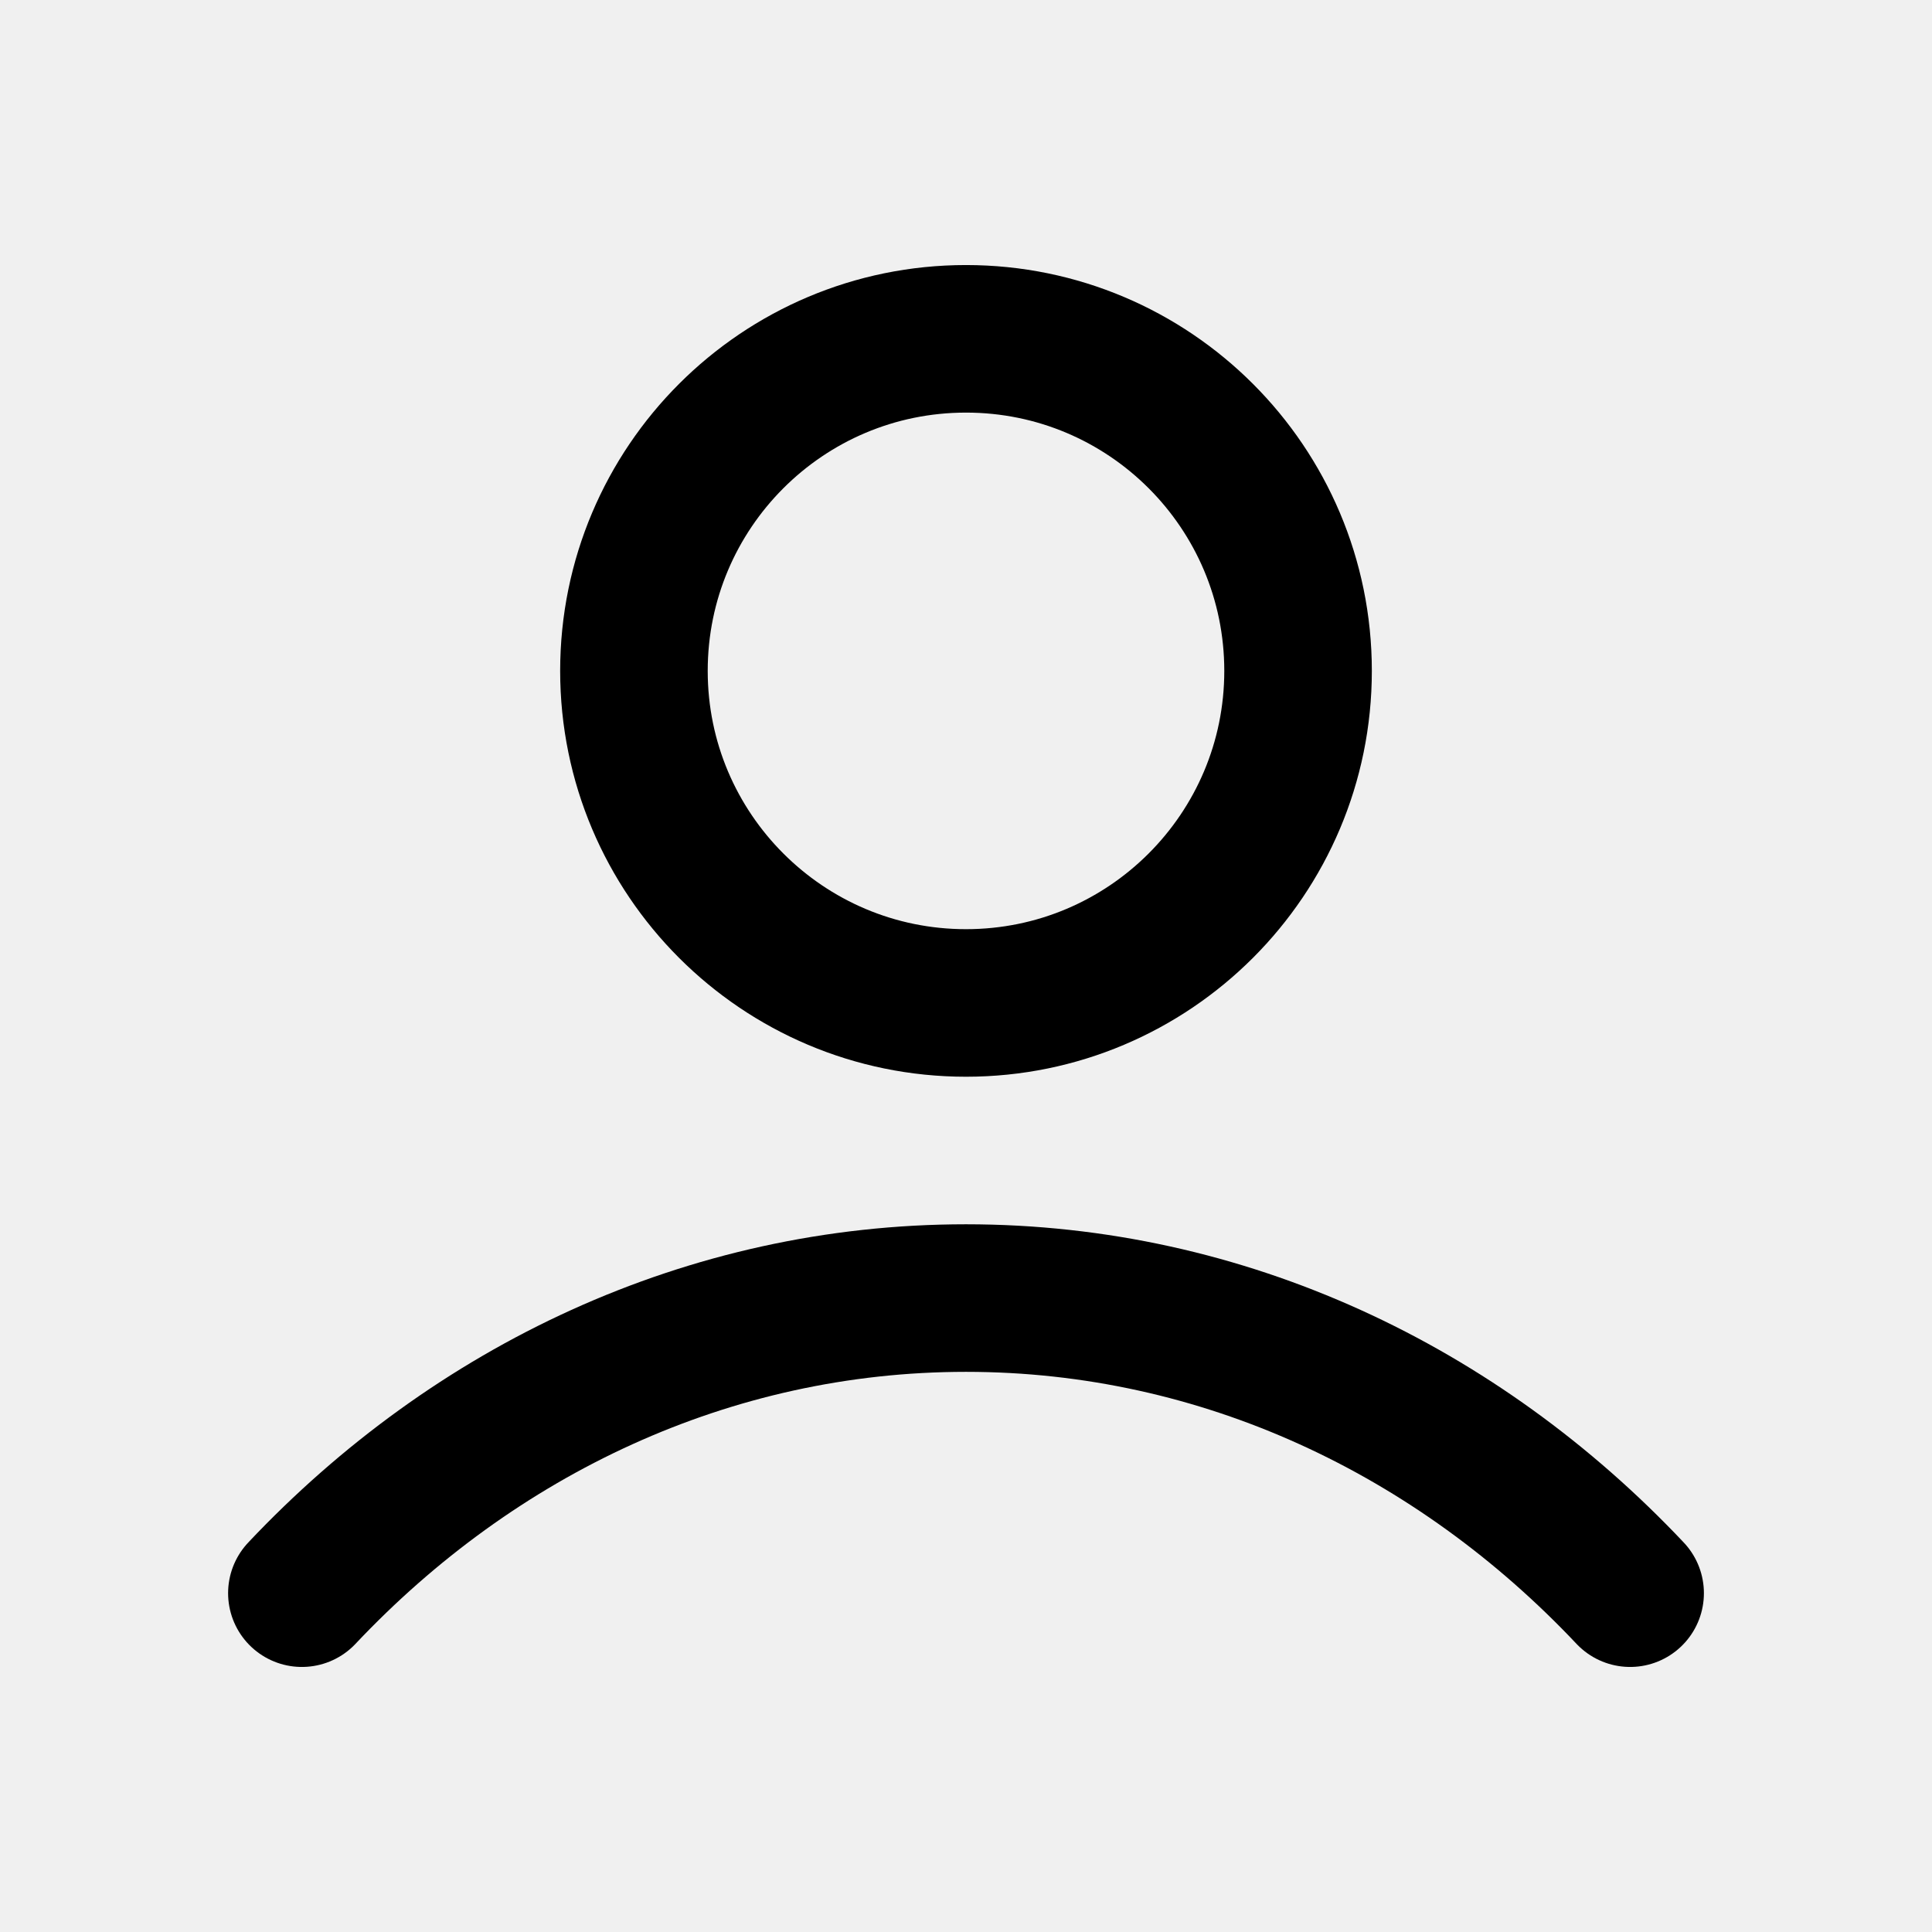
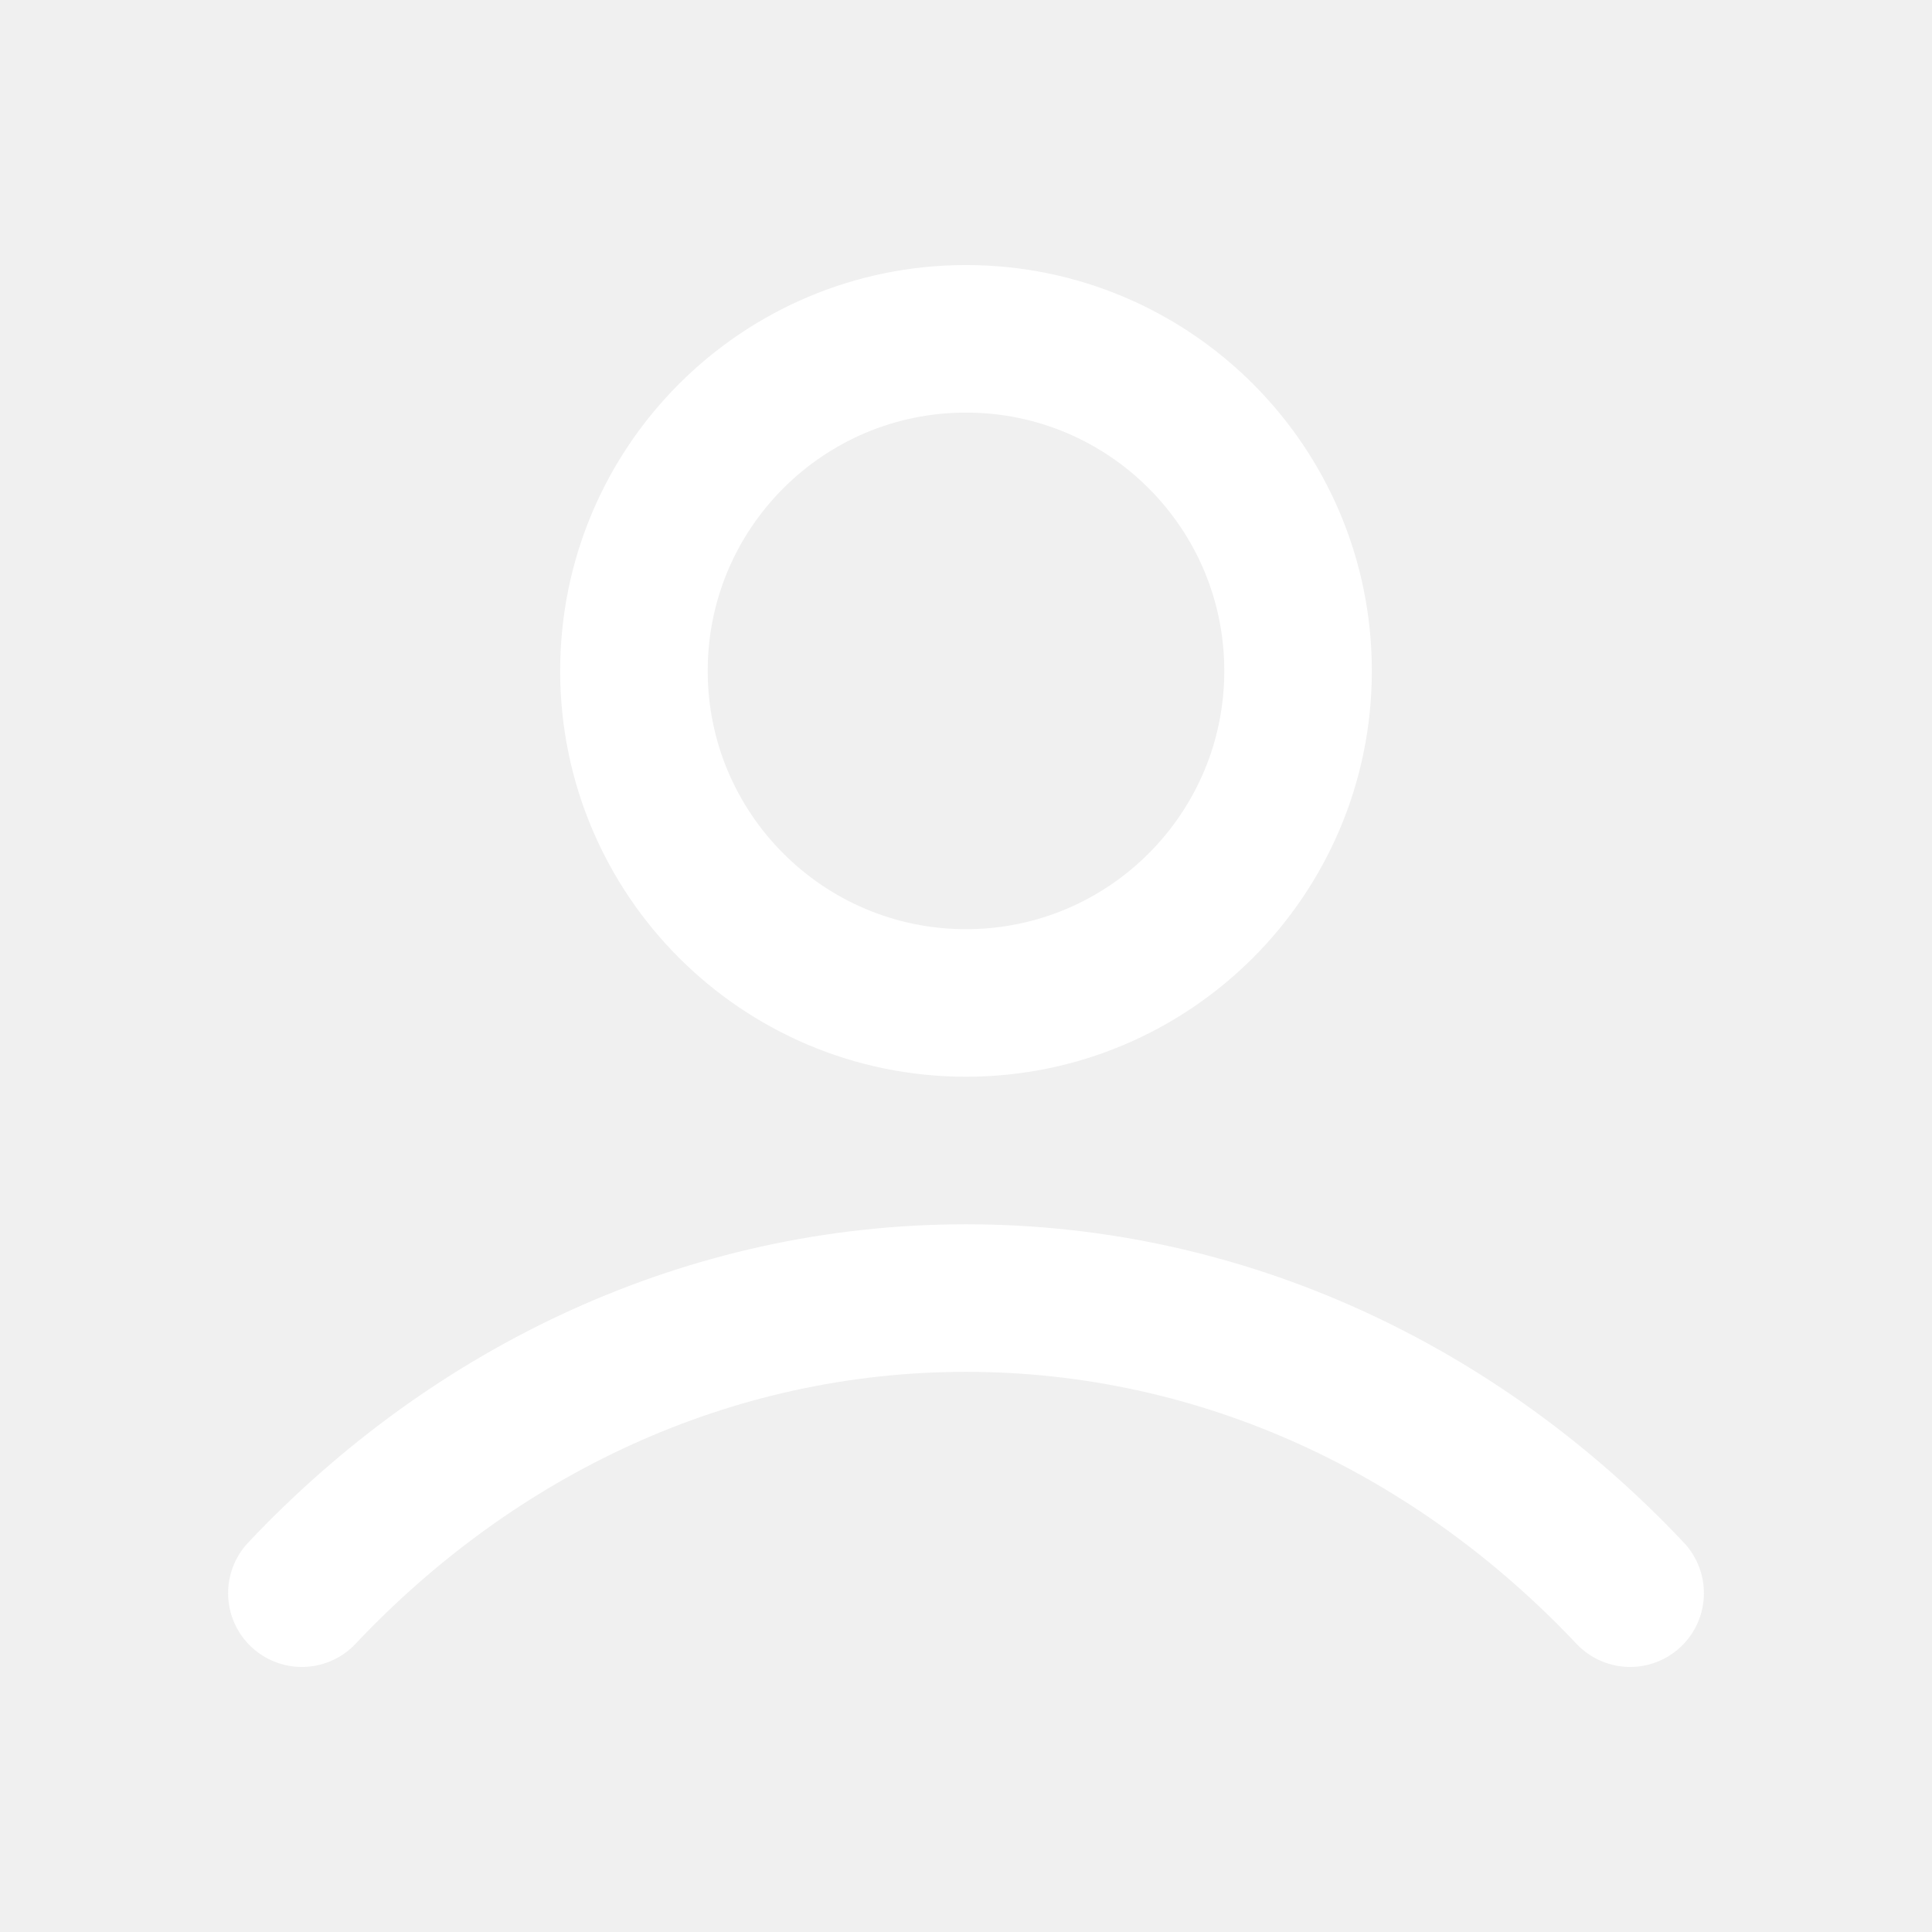
<svg xmlns="http://www.w3.org/2000/svg" width="16" height="16" viewBox="0 0 16 16" fill="none">
-   <path d="M2.5 13.194C3.927 11.681 5.865 10.75 8 10.75C10.135 10.75 12.073 11.681 13.5 13.194M10.75 5.556C10.75 7.074 9.519 8.306 8 8.306C6.481 8.306 5.25 7.074 5.25 5.556C5.25 4.037 6.481 2.806 8 2.806C9.519 2.806 10.75 4.037 10.75 5.556Z" stroke="black" stroke-width="1.222" stroke-linecap="round" stroke-linejoin="round" />
+   <path d="M2.5 13.194C3.927 11.681 5.865 10.75 8 10.75C10.135 10.75 12.073 11.681 13.5 13.194M10.75 5.556C10.75 7.074 9.519 8.306 8 8.306C6.481 8.306 5.25 7.074 5.25 5.556C5.25 4.037 6.481 2.806 8 2.806C9.519 2.806 10.75 4.037 10.75 5.556Z" stroke="white" stroke-width="1.222" stroke-linecap="round" stroke-linejoin="round" />
</svg>
